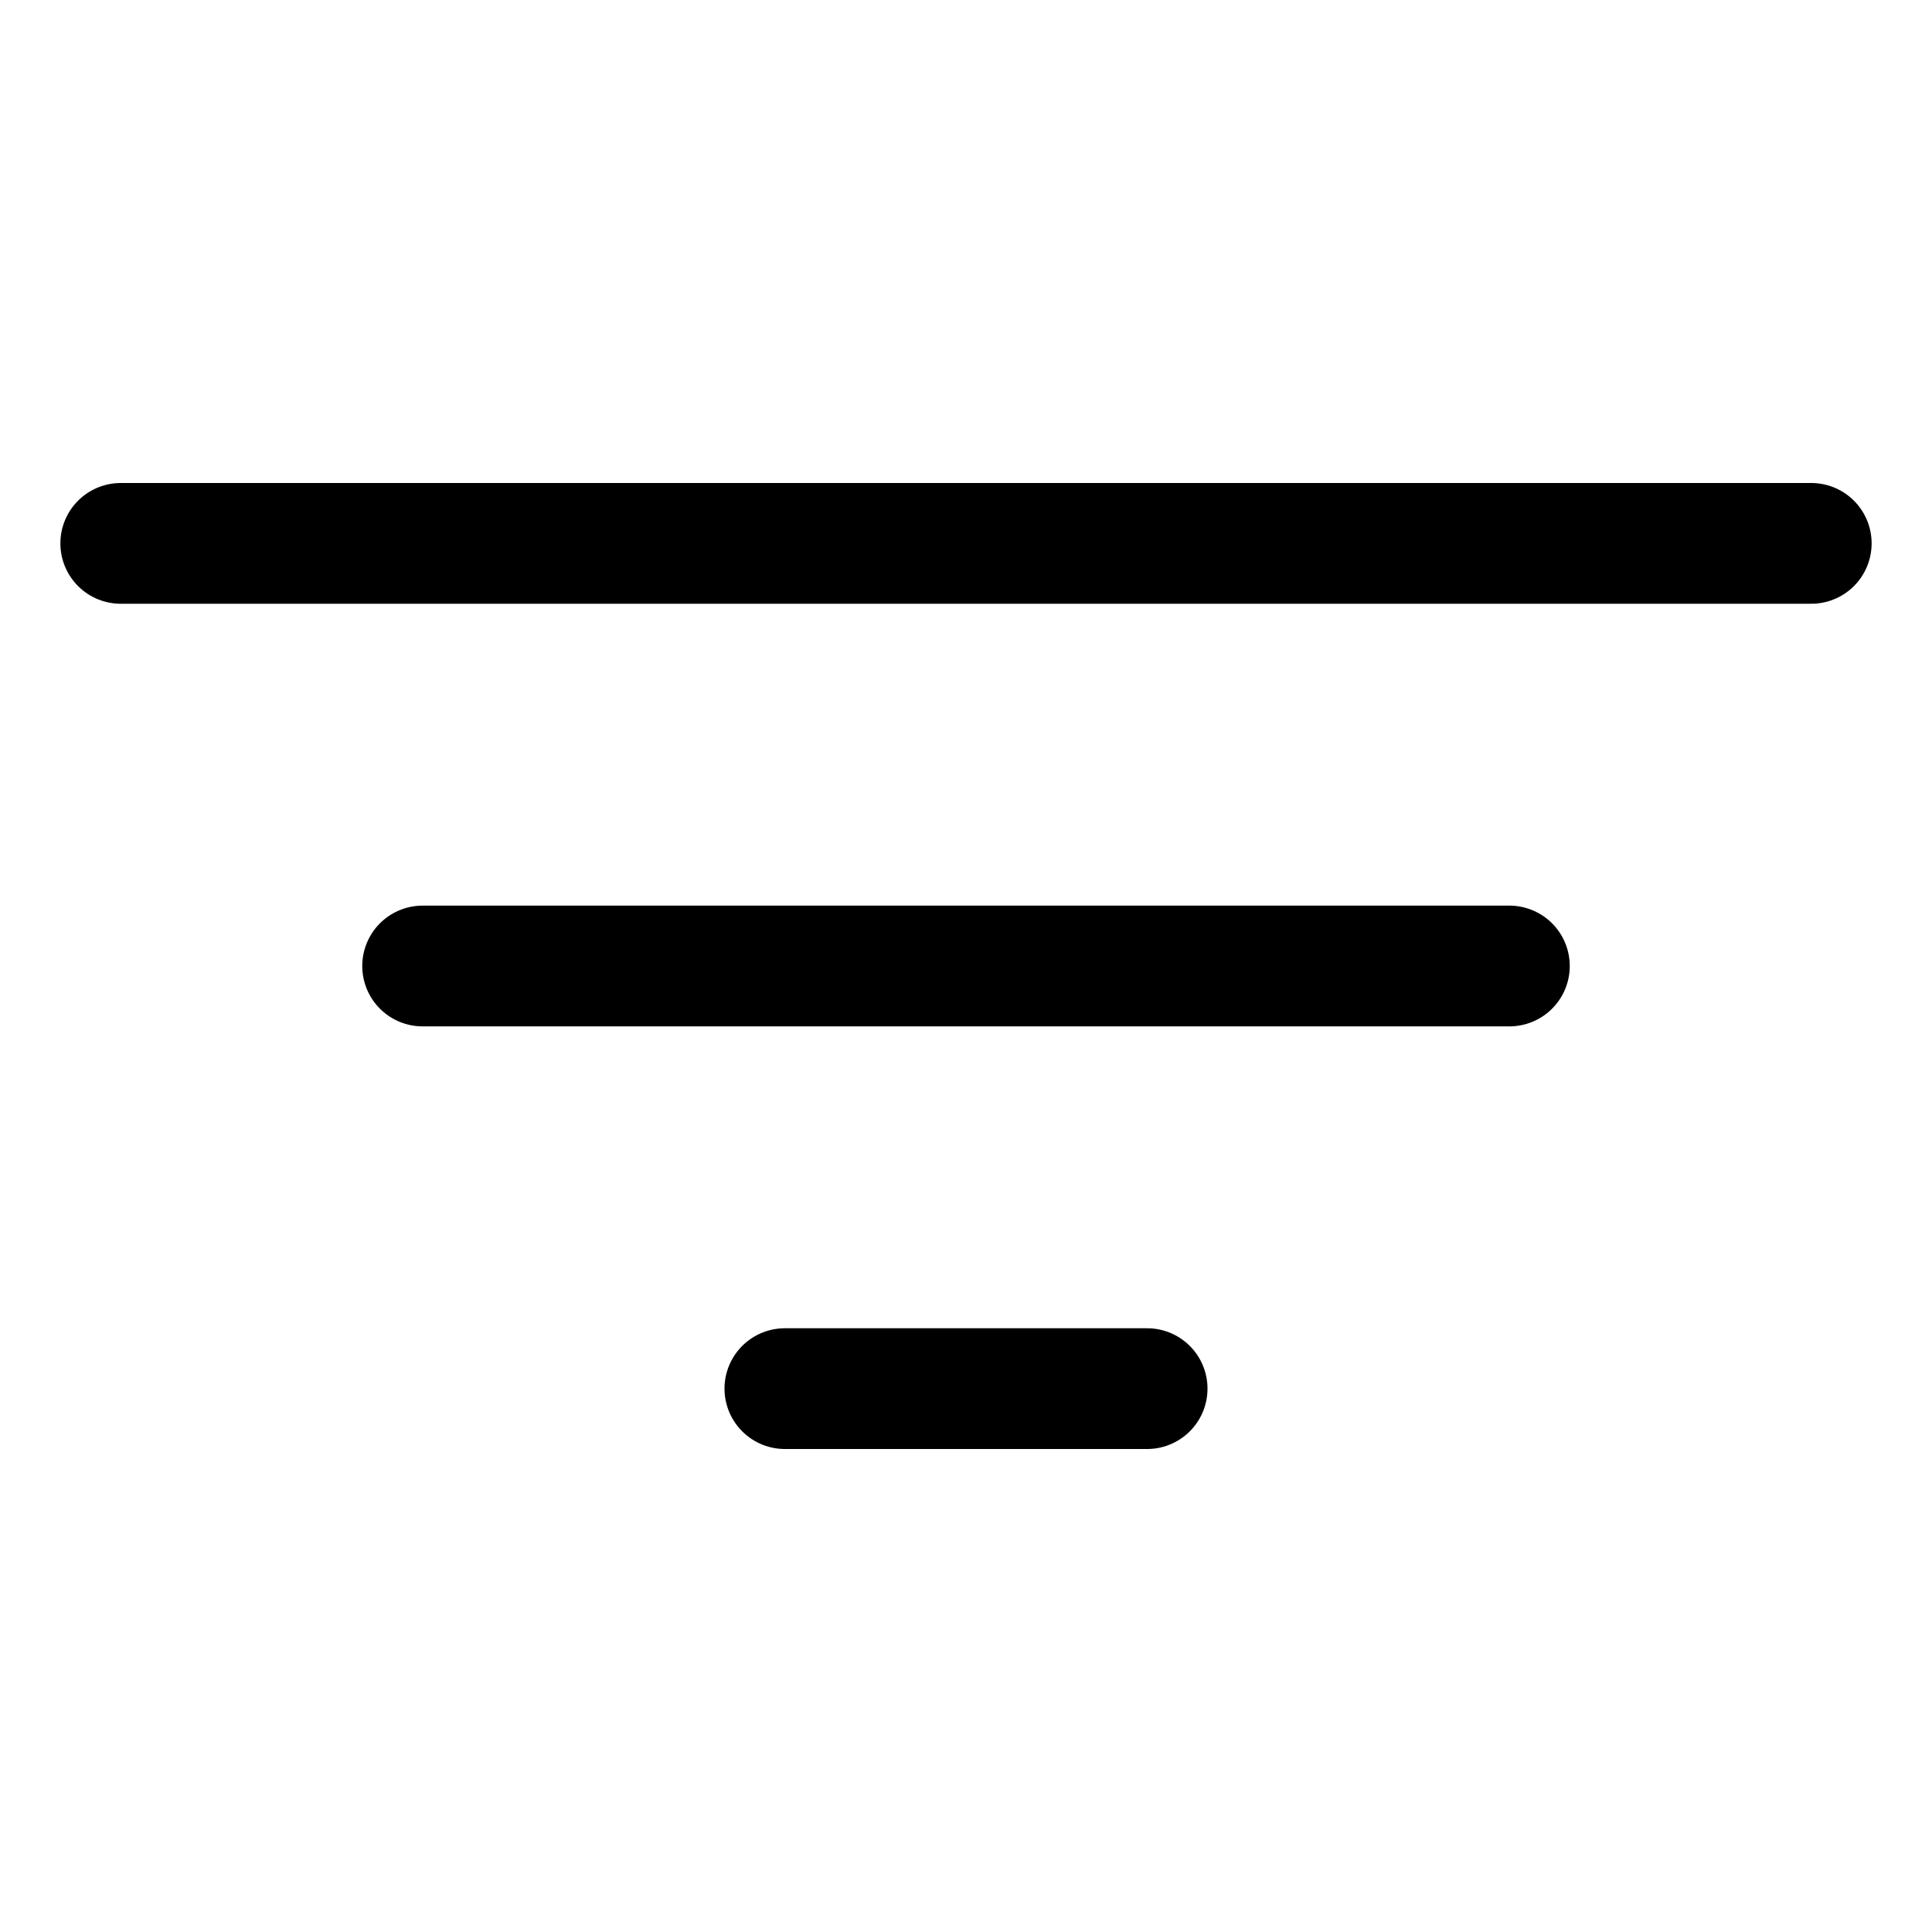
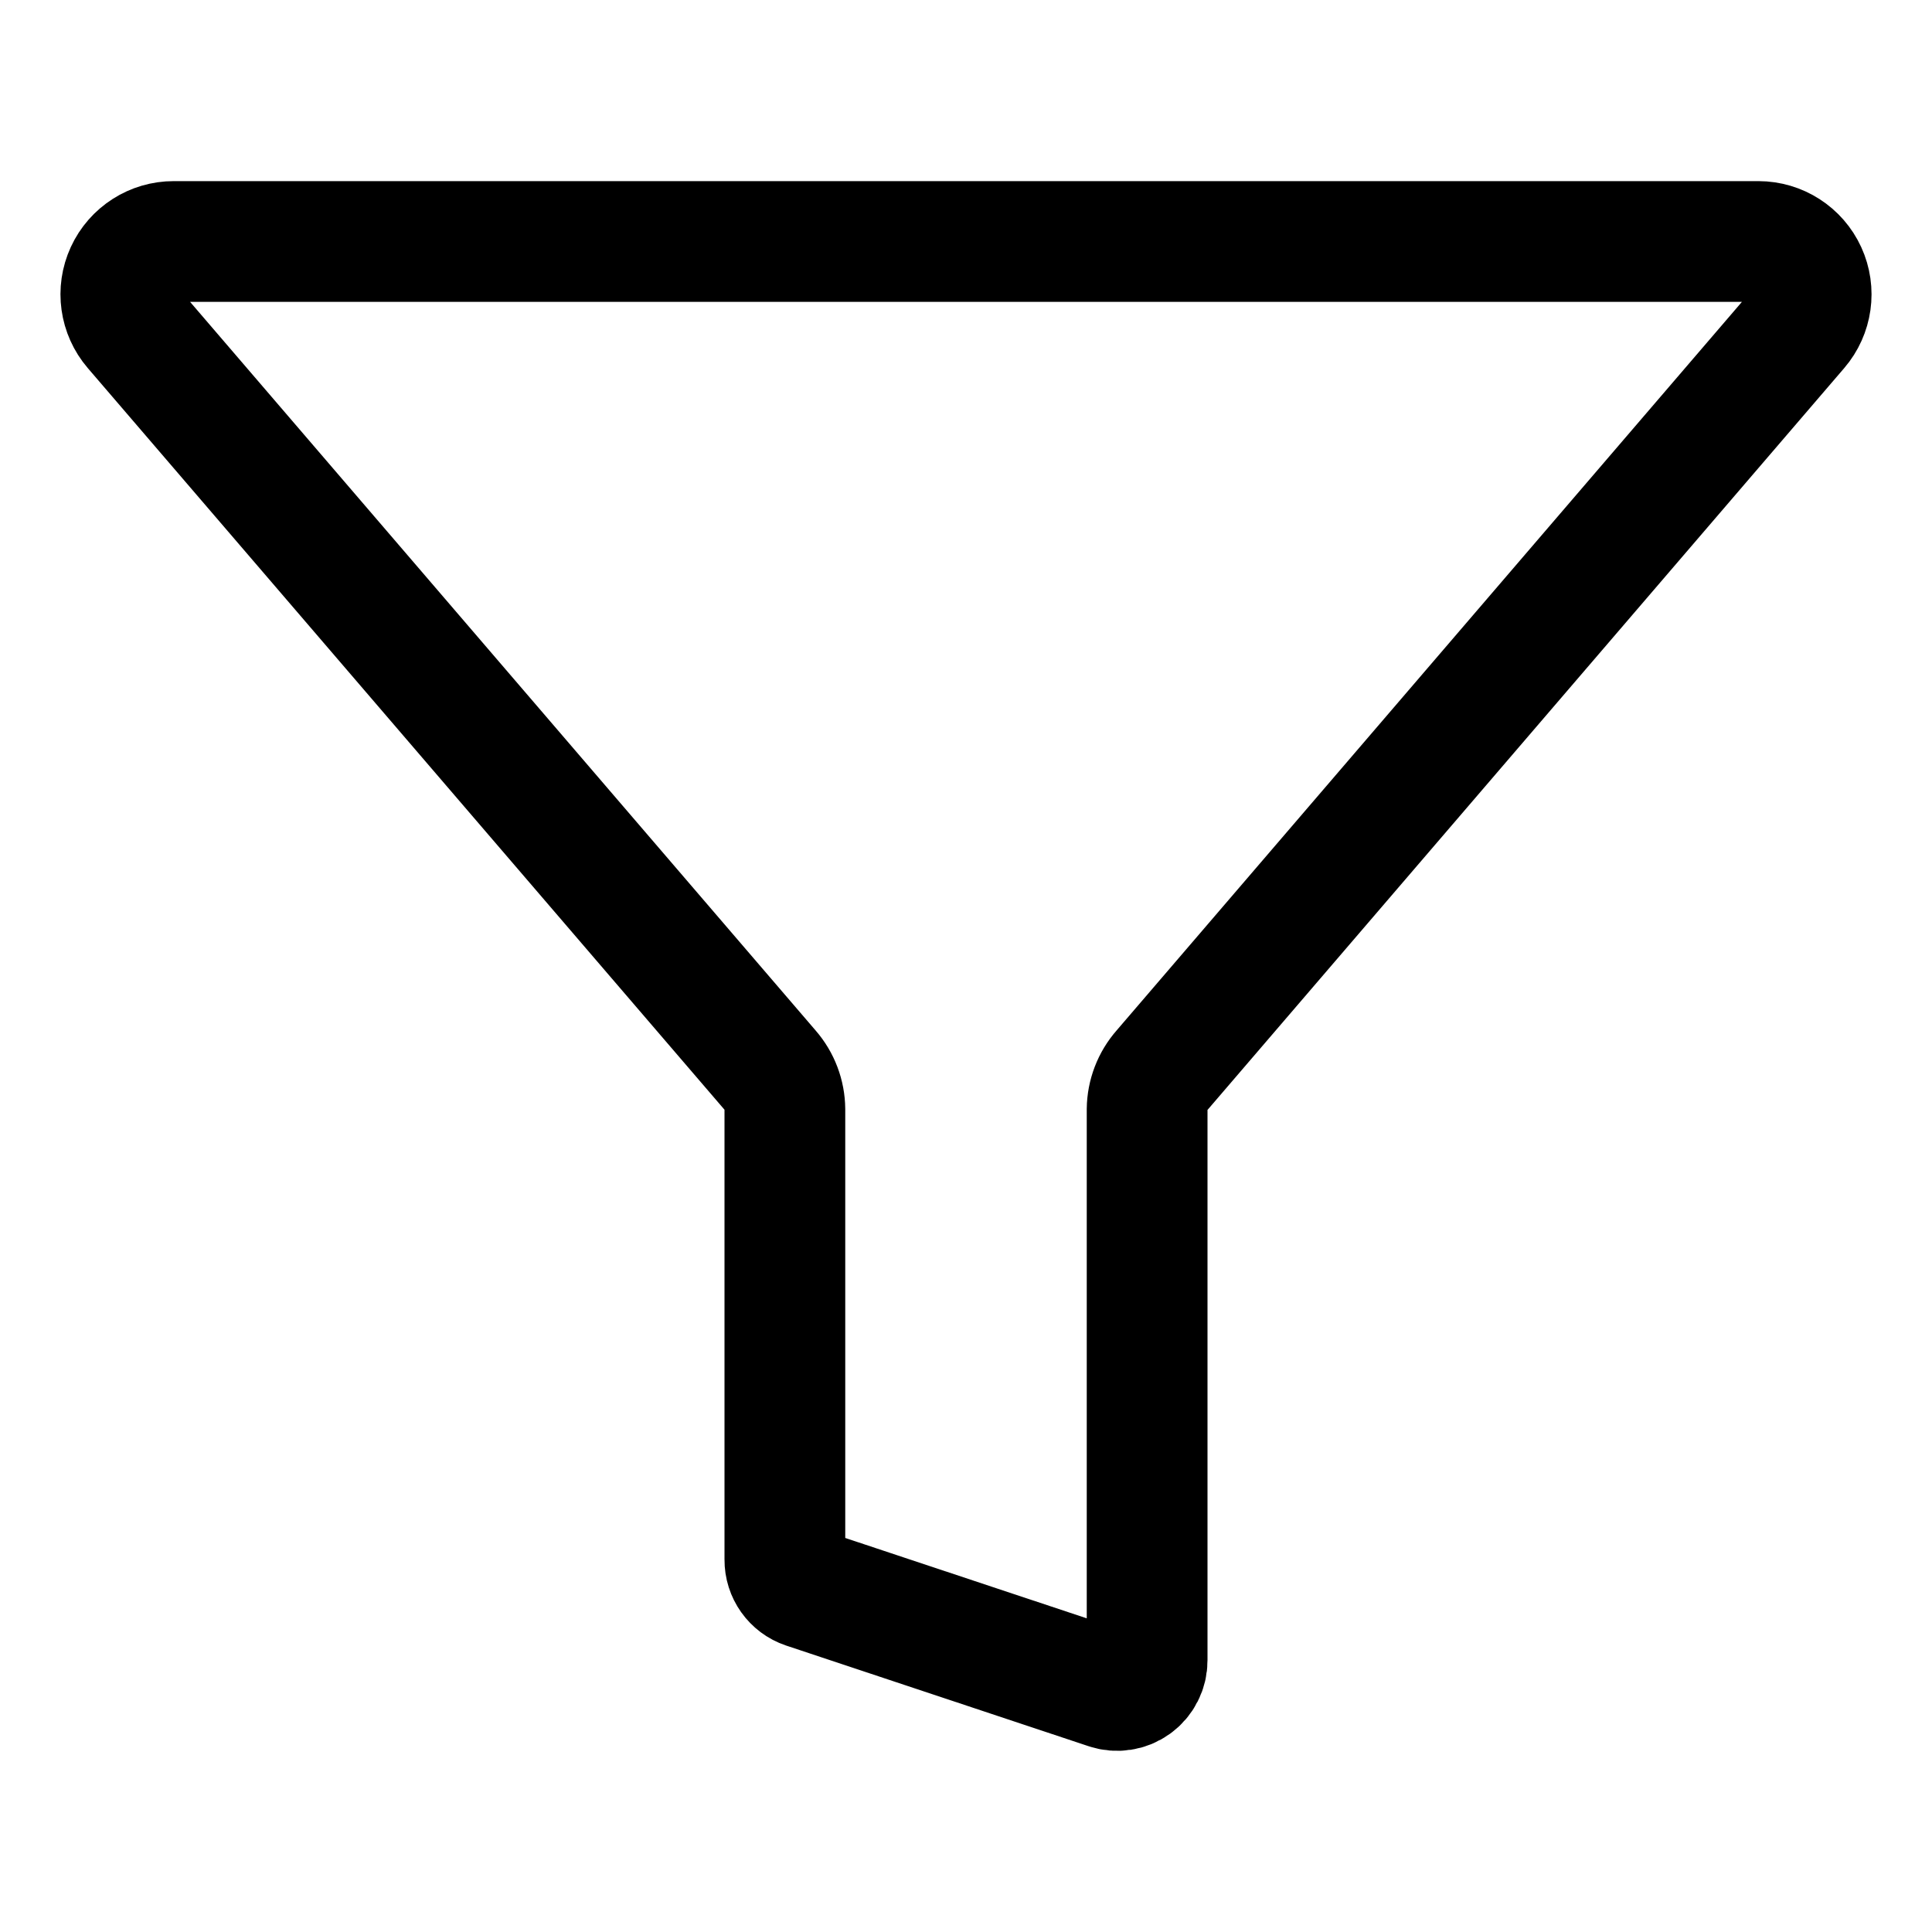
<svg xmlns="http://www.w3.org/2000/svg" width="512" height="512" viewBox="0 0 512 512">
-   <line x1="32" y1="144" x2="480" y2="144" style="fill:none;stroke:#000;stroke-linecap:round;stroke-linejoin:round;stroke-width:32px" />
-   <line x1="112" y1="256" x2="400" y2="256" style="fill:none;stroke:#000;stroke-linecap:round;stroke-linejoin:round;stroke-width:32px" />
-   <line x1="208" y1="368" x2="304" y2="368" style="fill:none;stroke:#000;stroke-linecap:round;stroke-linejoin:round;stroke-width:32px" />
+   <path d="M35.4,87.12,204.05,283.56A16.07,16.07,0,0,1,208,294V413.32a7.93,7.93,0,0,0,5.39,7.59l80.15,26.67A7.94,7.94,0,0,0,304,440V294A16.07,16.07,0,0,1,308,283.56L476.6,87.12A14,14,0,0,0,466,64H46.05A14,14,0,0,0,35.4,87.12Z" style="fill:none;stroke:#000;stroke-linecap:round;stroke-linejoin:round;stroke-width:32px" />
</svg>
